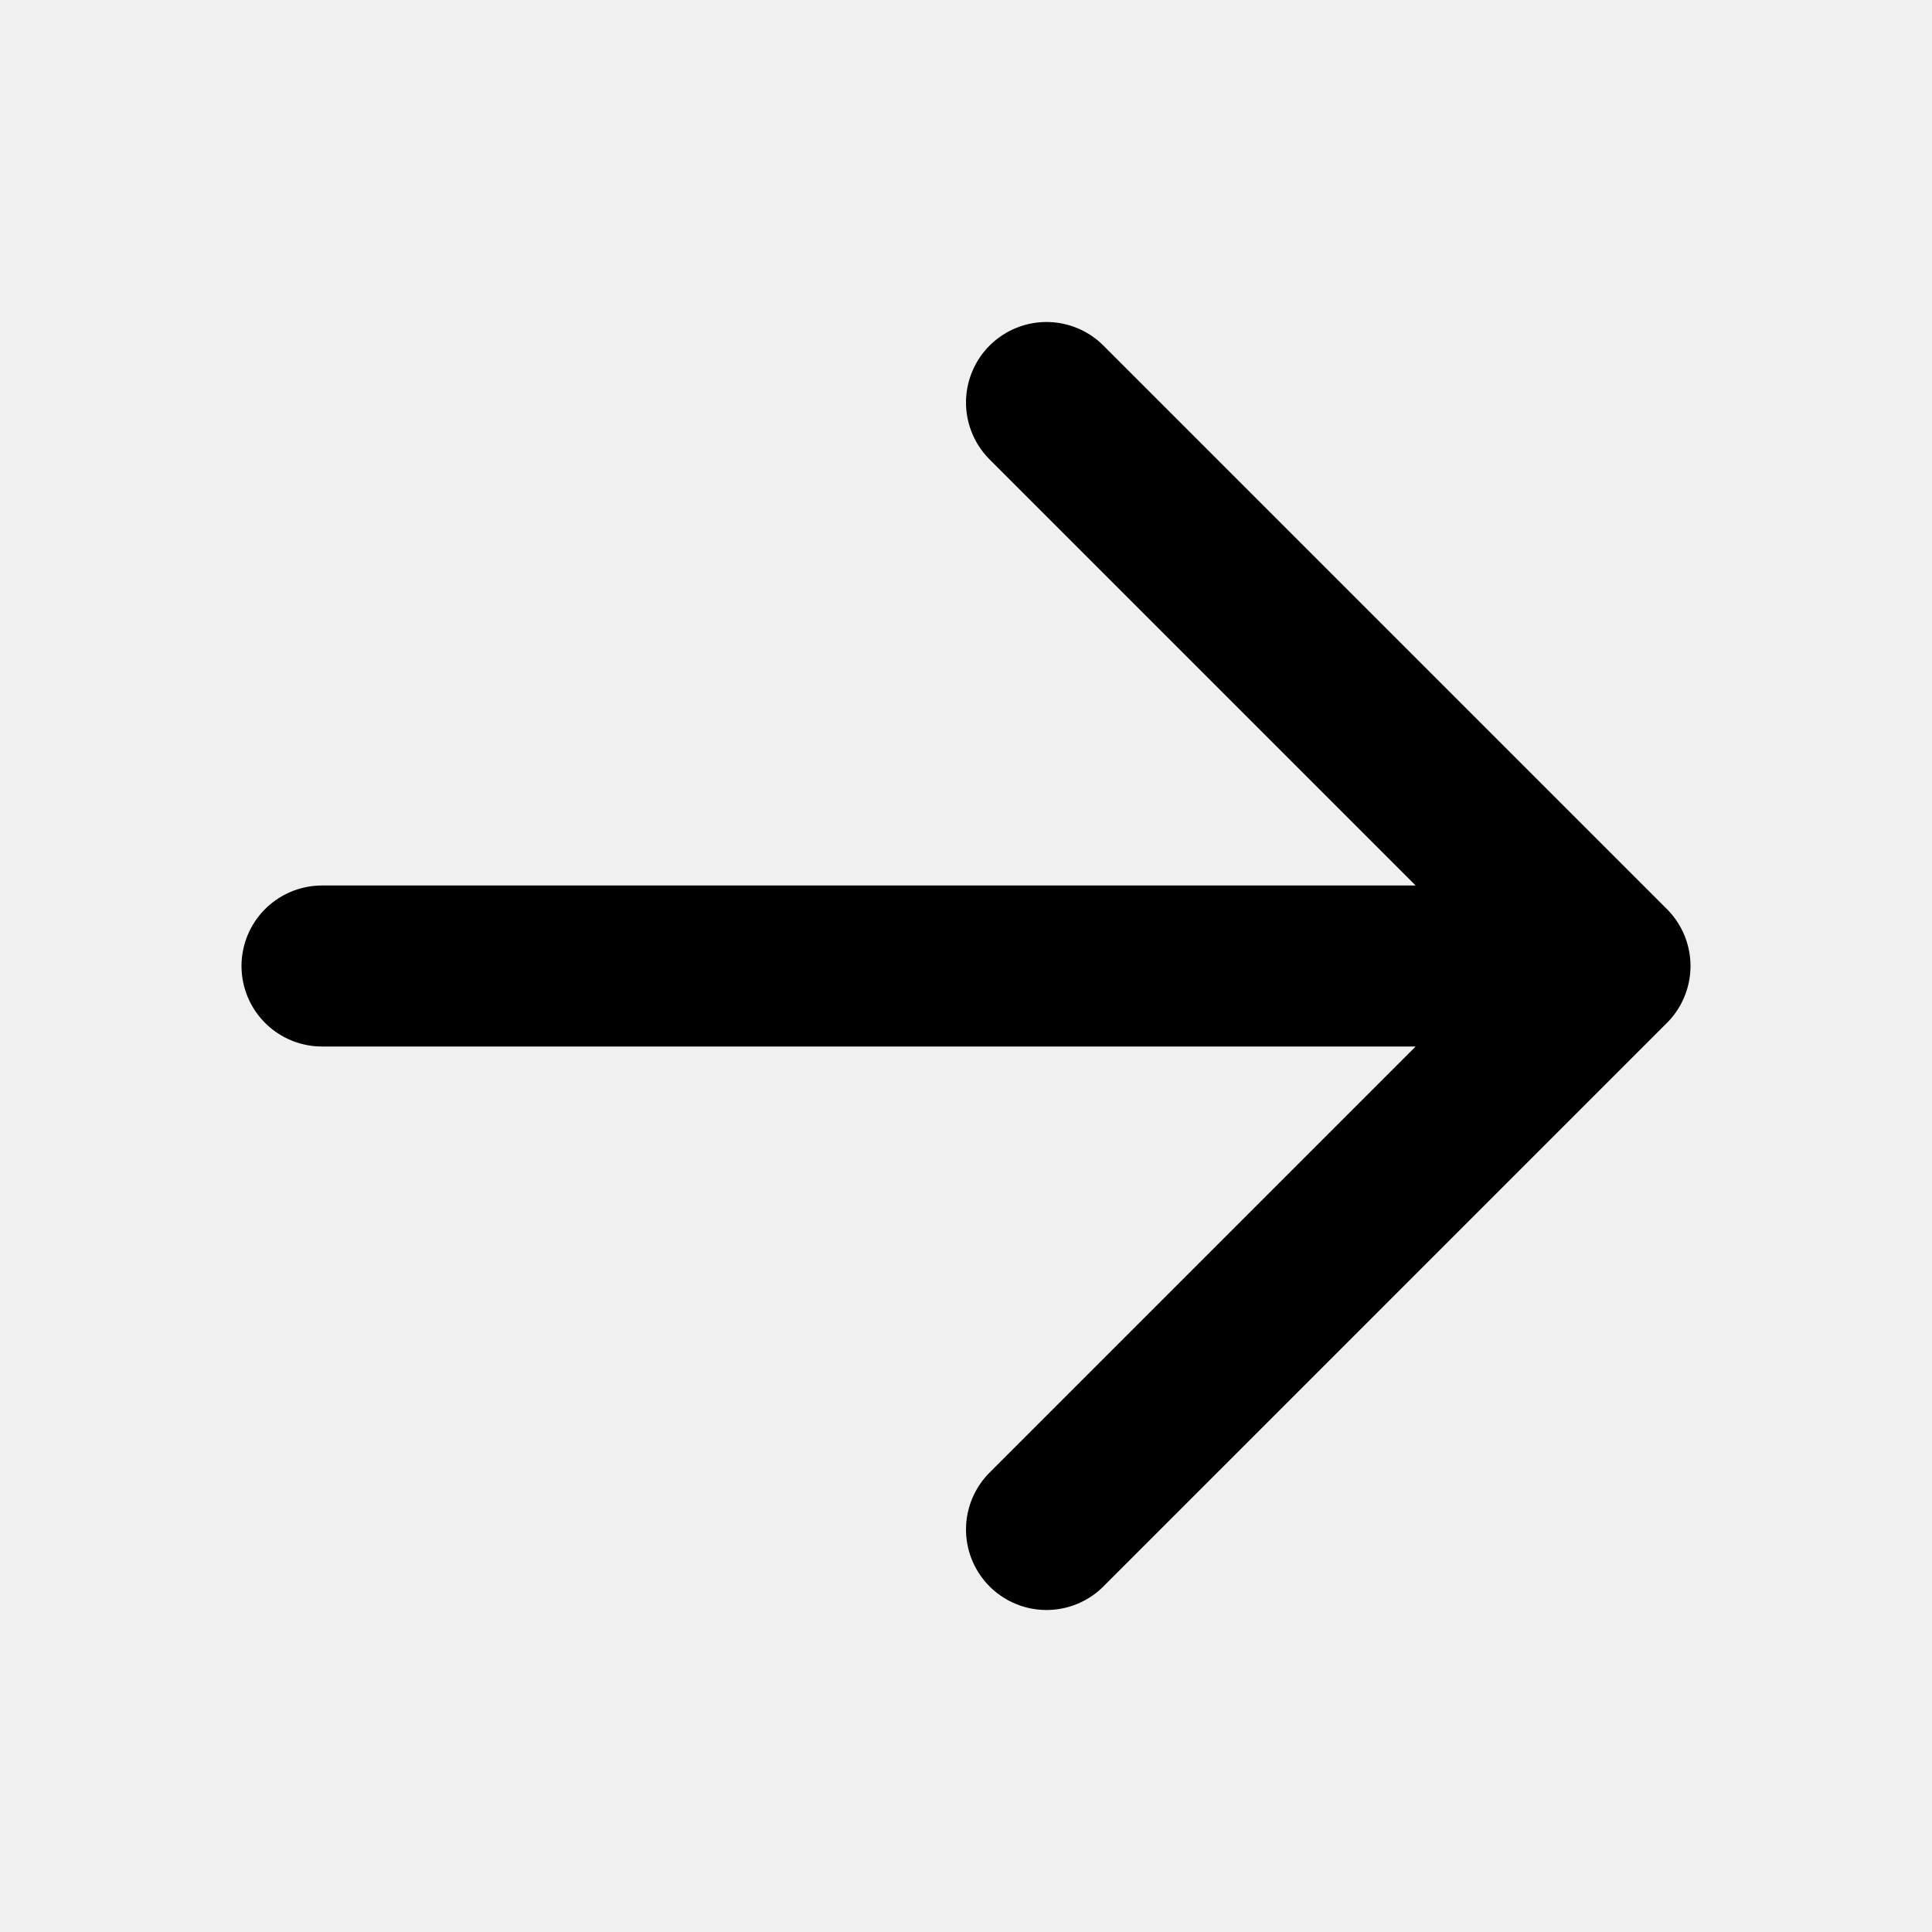
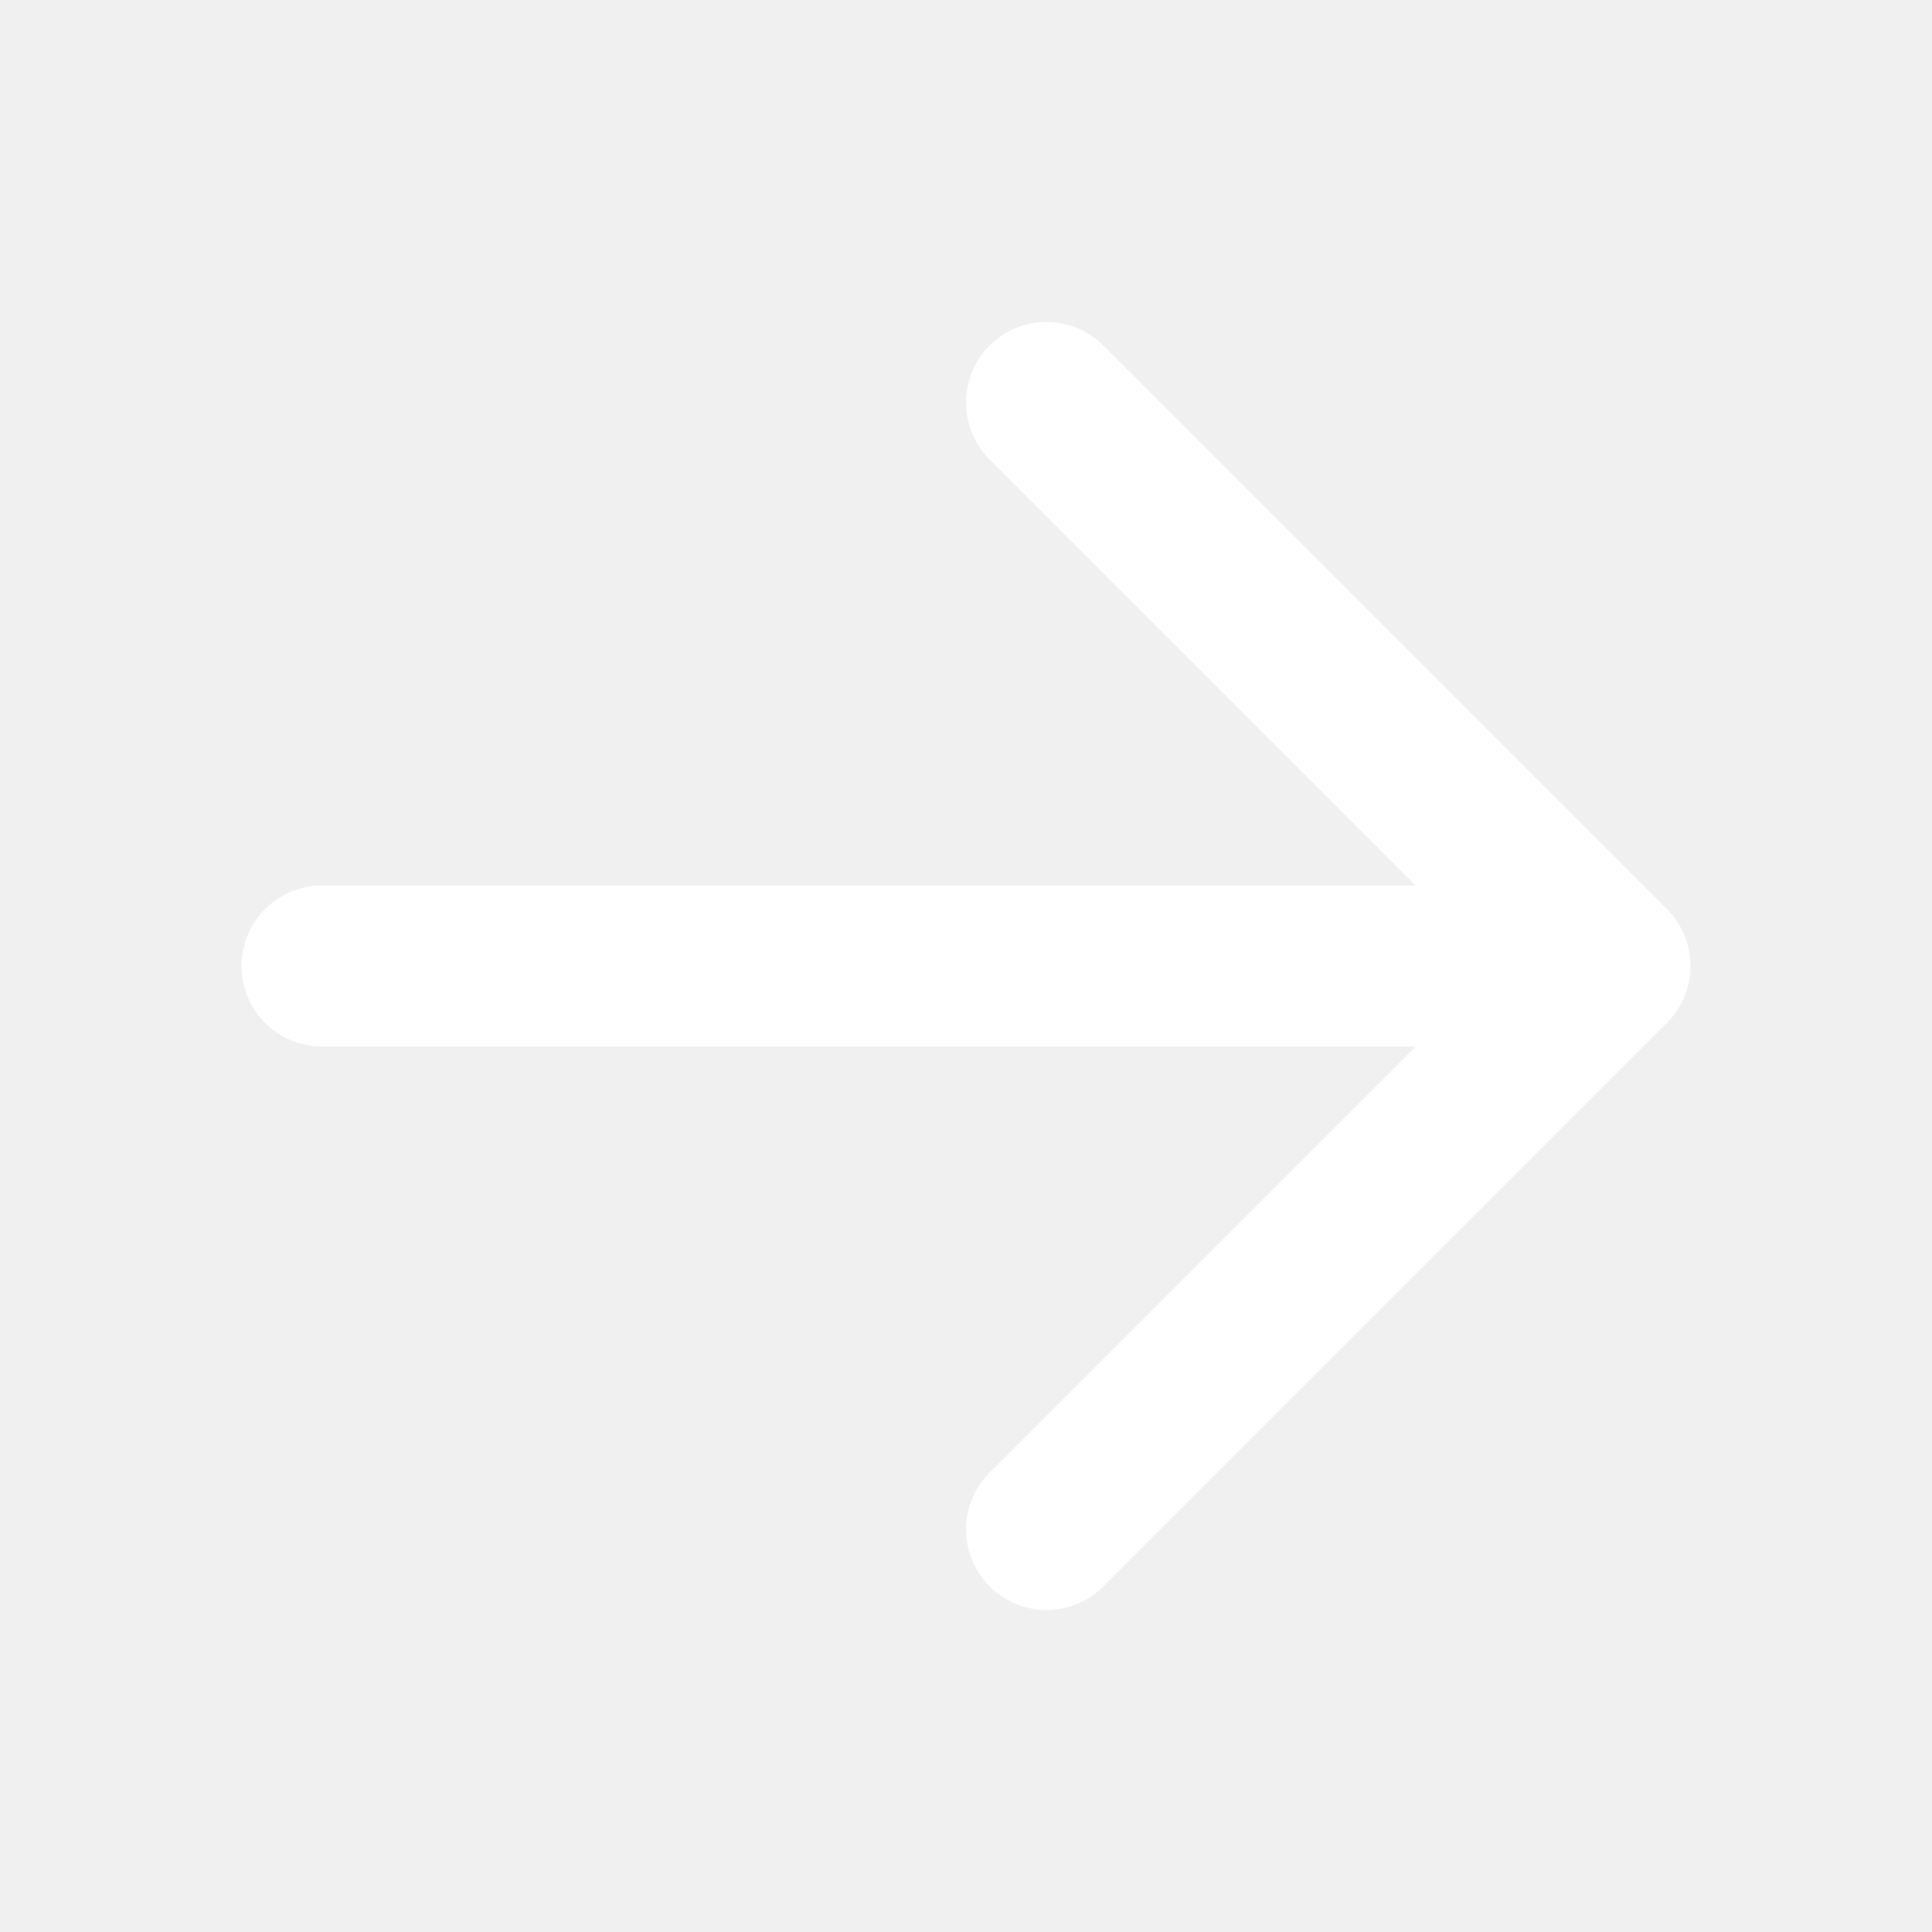
<svg xmlns="http://www.w3.org/2000/svg" width="1em" height="1em" viewBox="0 0 24 24">
  <path d="M0 0h24v24H0z" fill="none" />
-   <path fill="none" stroke="#000" stroke-linecap="round" stroke-linejoin="round" stroke-width="2" d="M4 12h16m-7-7l7 7l-7 7" />
+   <path fill="none" stroke="#fff" stroke-linecap="round" stroke-linejoin="round" stroke-width="2" d="M4 12h16m-7-7l7 7l-7 7" />
</svg>
